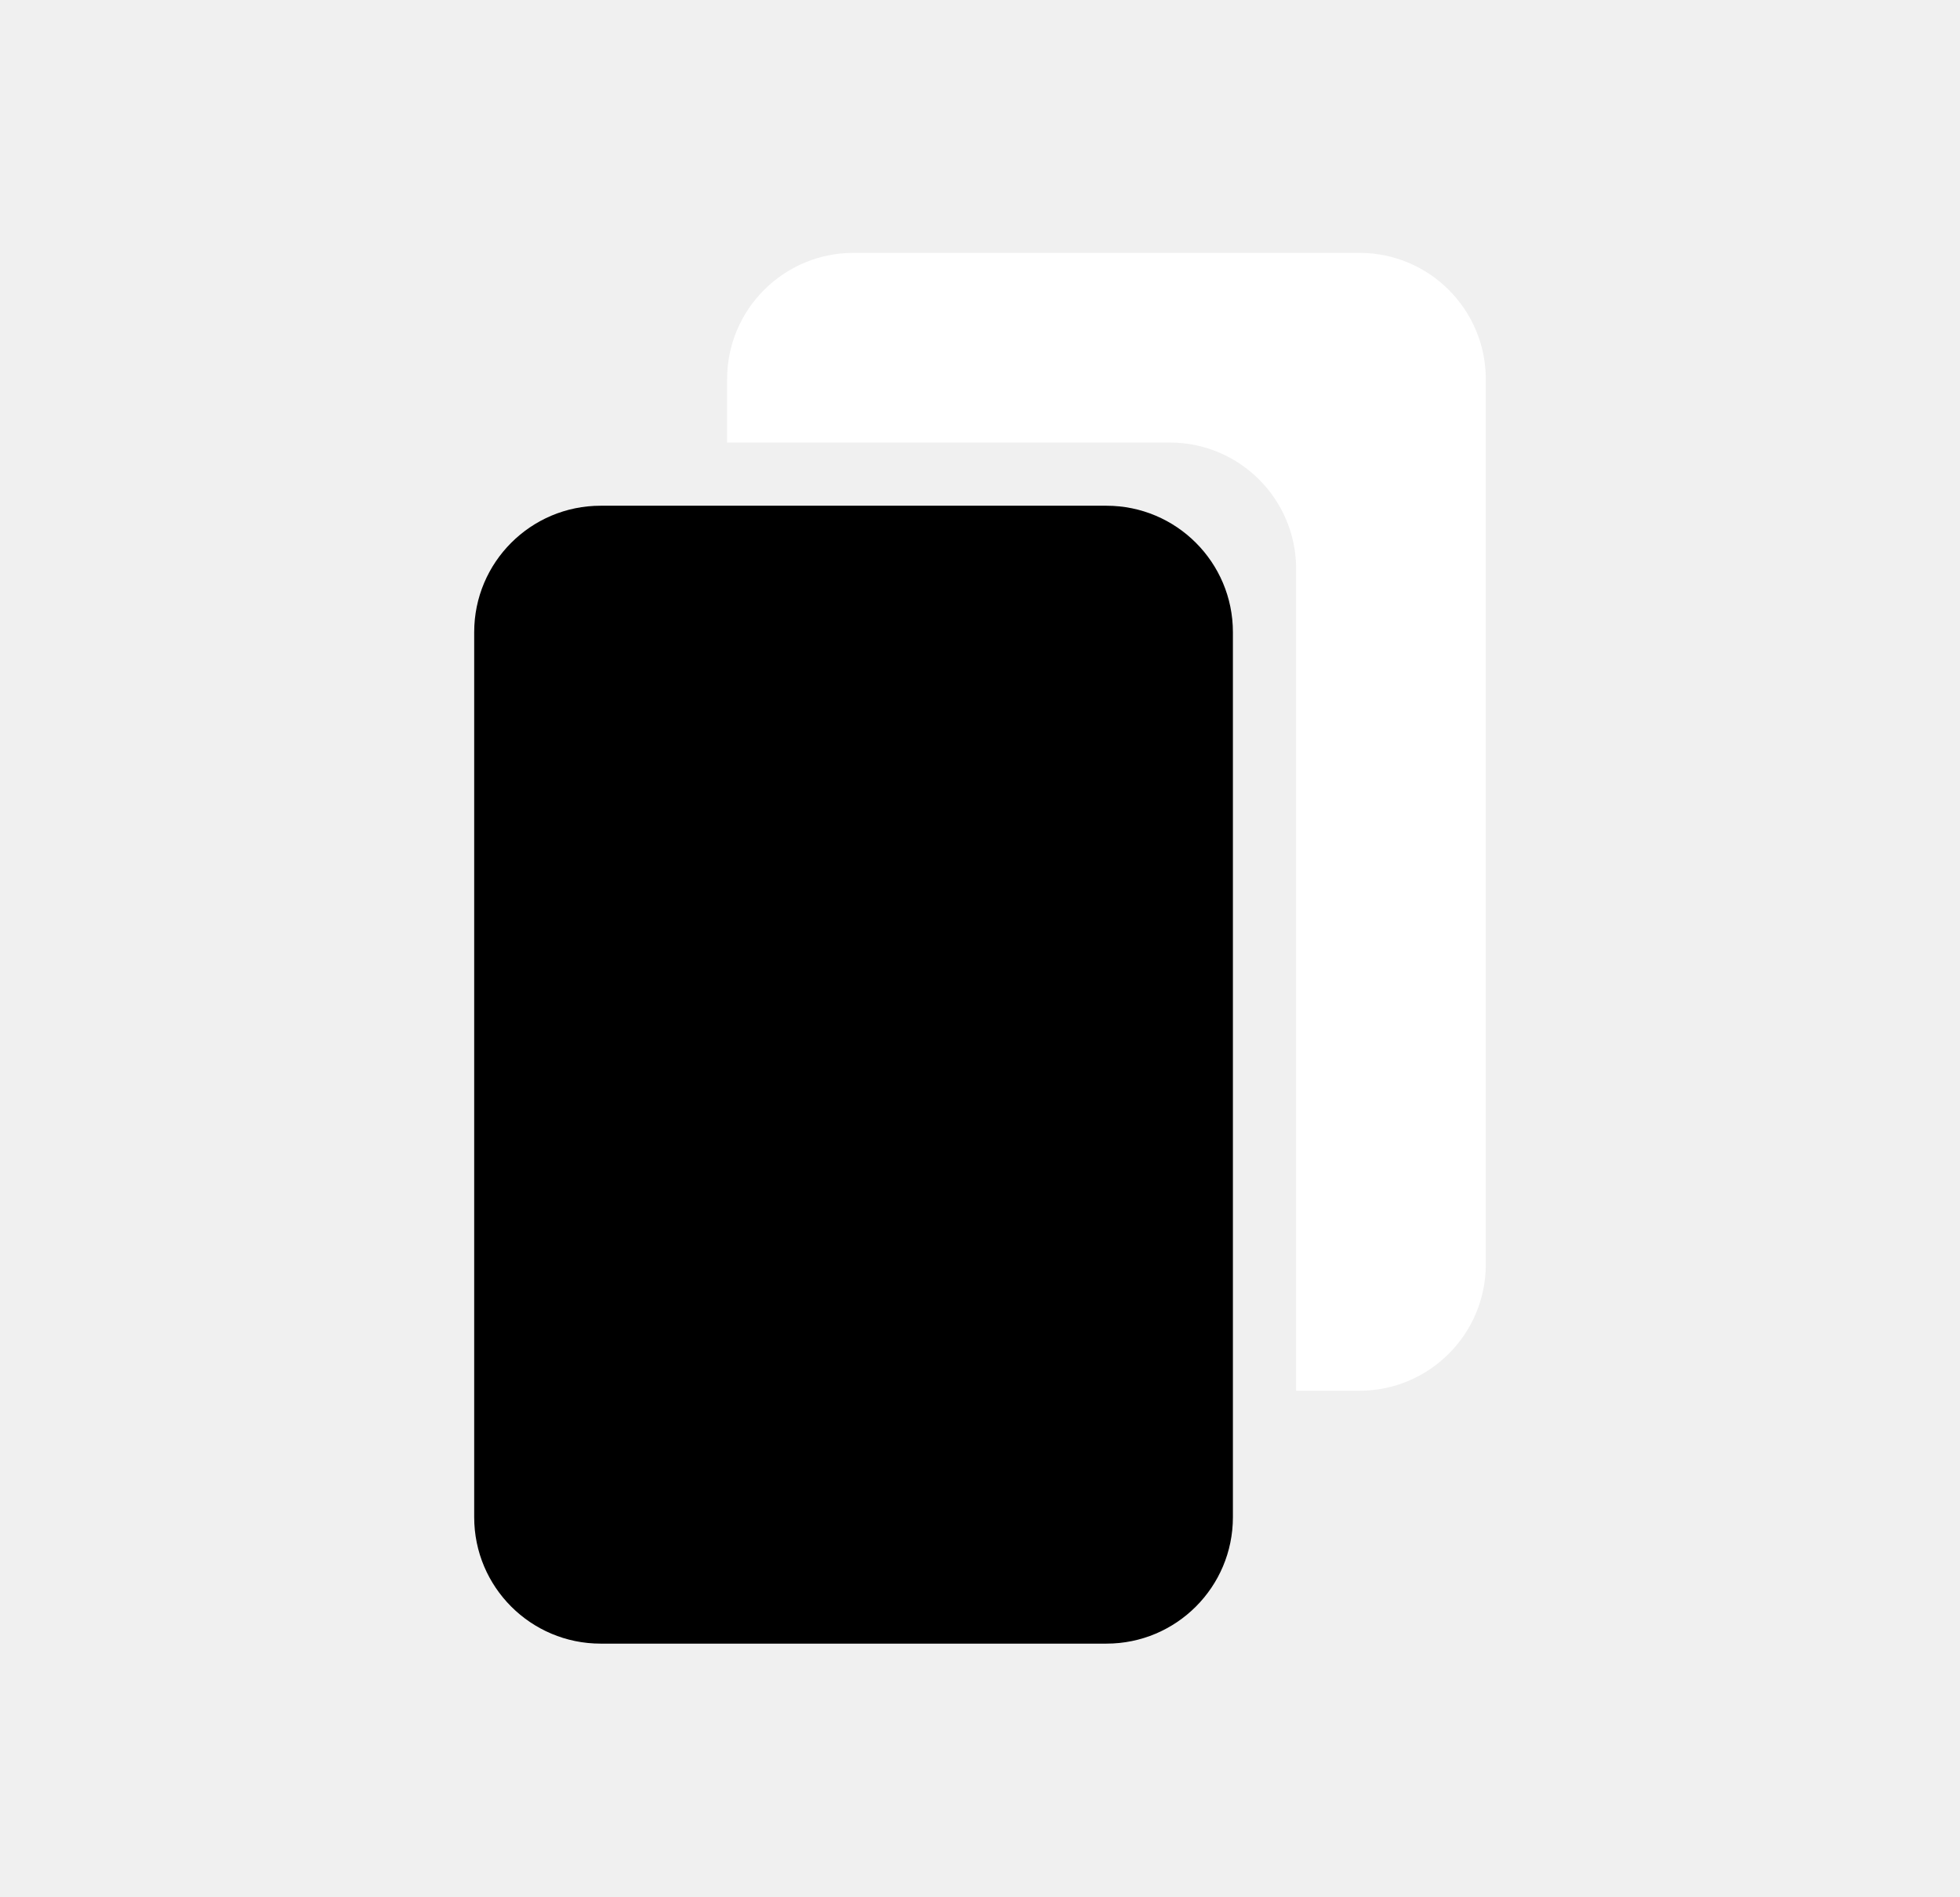
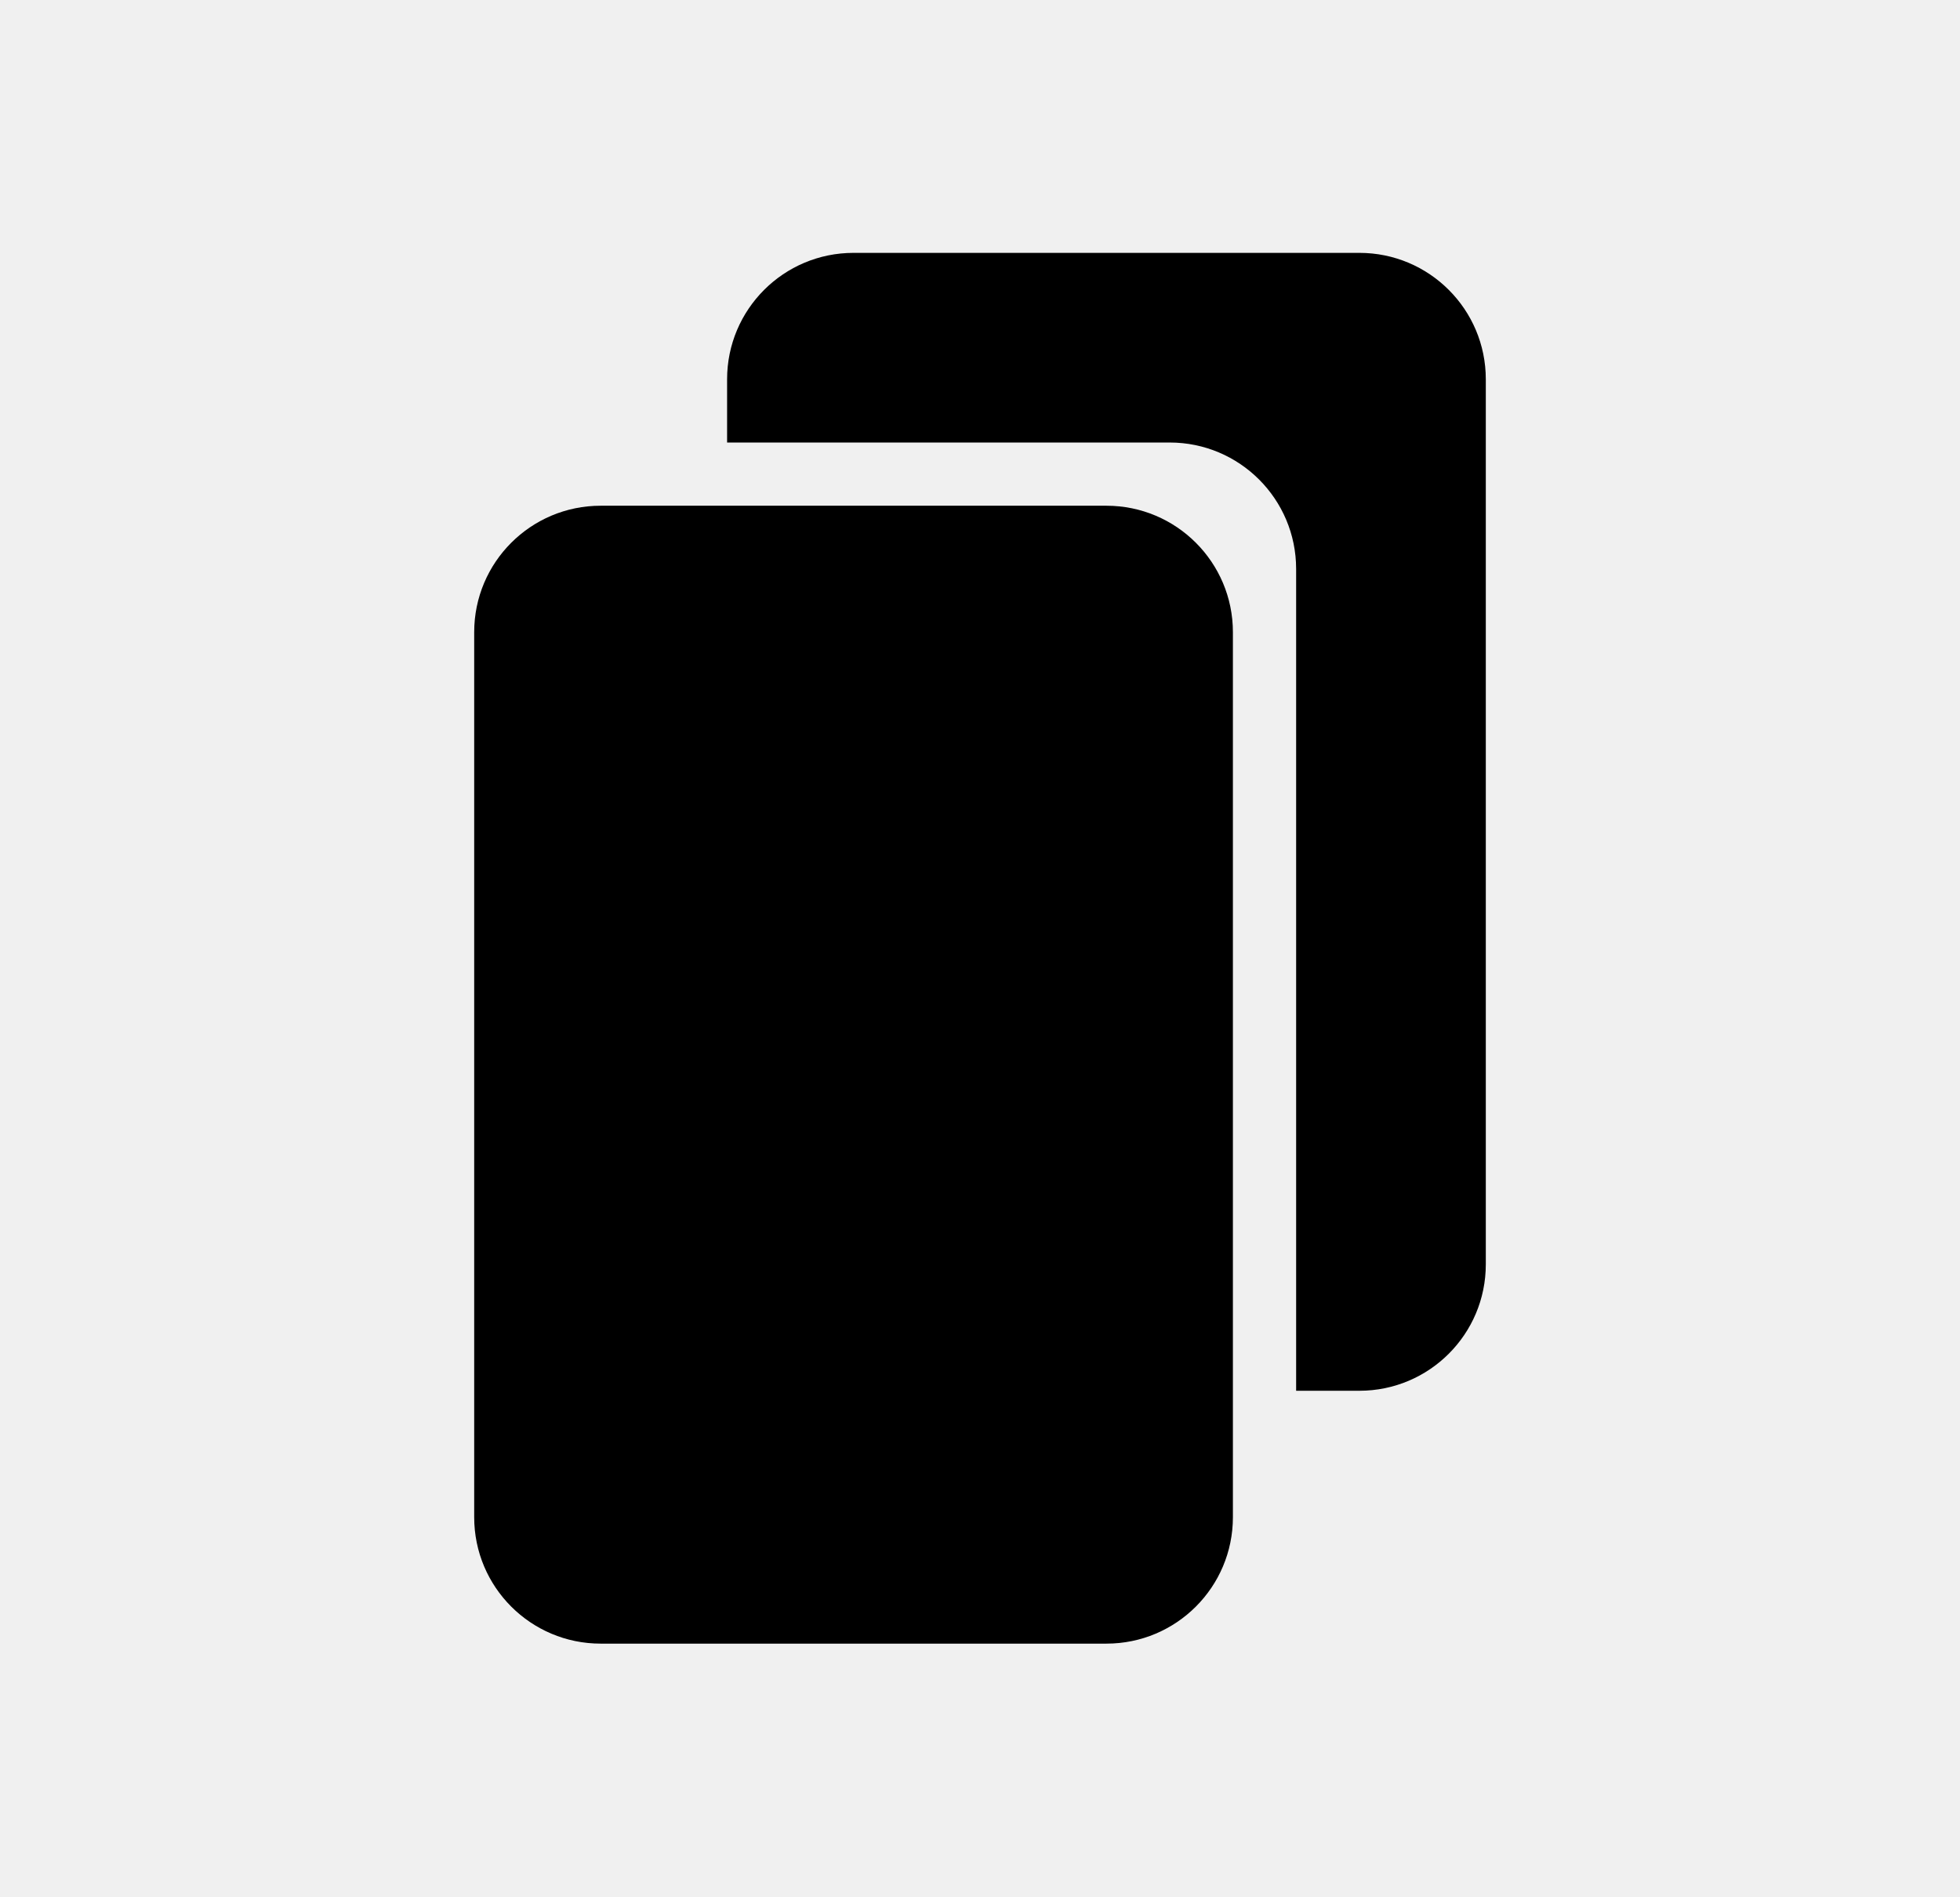
- <svg xmlns="http://www.w3.org/2000/svg" width="31" height="30" viewBox="0 0 31 30" fill="none">
+ <svg xmlns="http://www.w3.org/2000/svg" viewBox="0 0 31 30" fill="none">
  <rect x="7.5" y="8" width="12" height="18" rx="2" fill="currentColor" />
-   <path fill-rule="evenodd" clip-rule="evenodd" d="M13.5 4C12.395 4 11.5 4.895 11.5 6V7H18.5C19.605 7 20.5 7.895 20.5 9V22H21.5C22.605 22 23.5 21.105 23.5 20V6C23.5 4.895 22.605 4 21.5 4H13.5Z" fill="white" />
+   <path fill-rule="evenodd" clip-rule="evenodd" d="M13.5 4C12.395 4 11.5 4.895 11.5 6V7H18.5C19.605 7 20.5 7.895 20.5 9V22H21.5C22.605 22 23.5 21.105 23.5 20V6C23.5 4.895 22.605 4 21.5 4H13.5Z" fill="currentColor" />
</svg>
